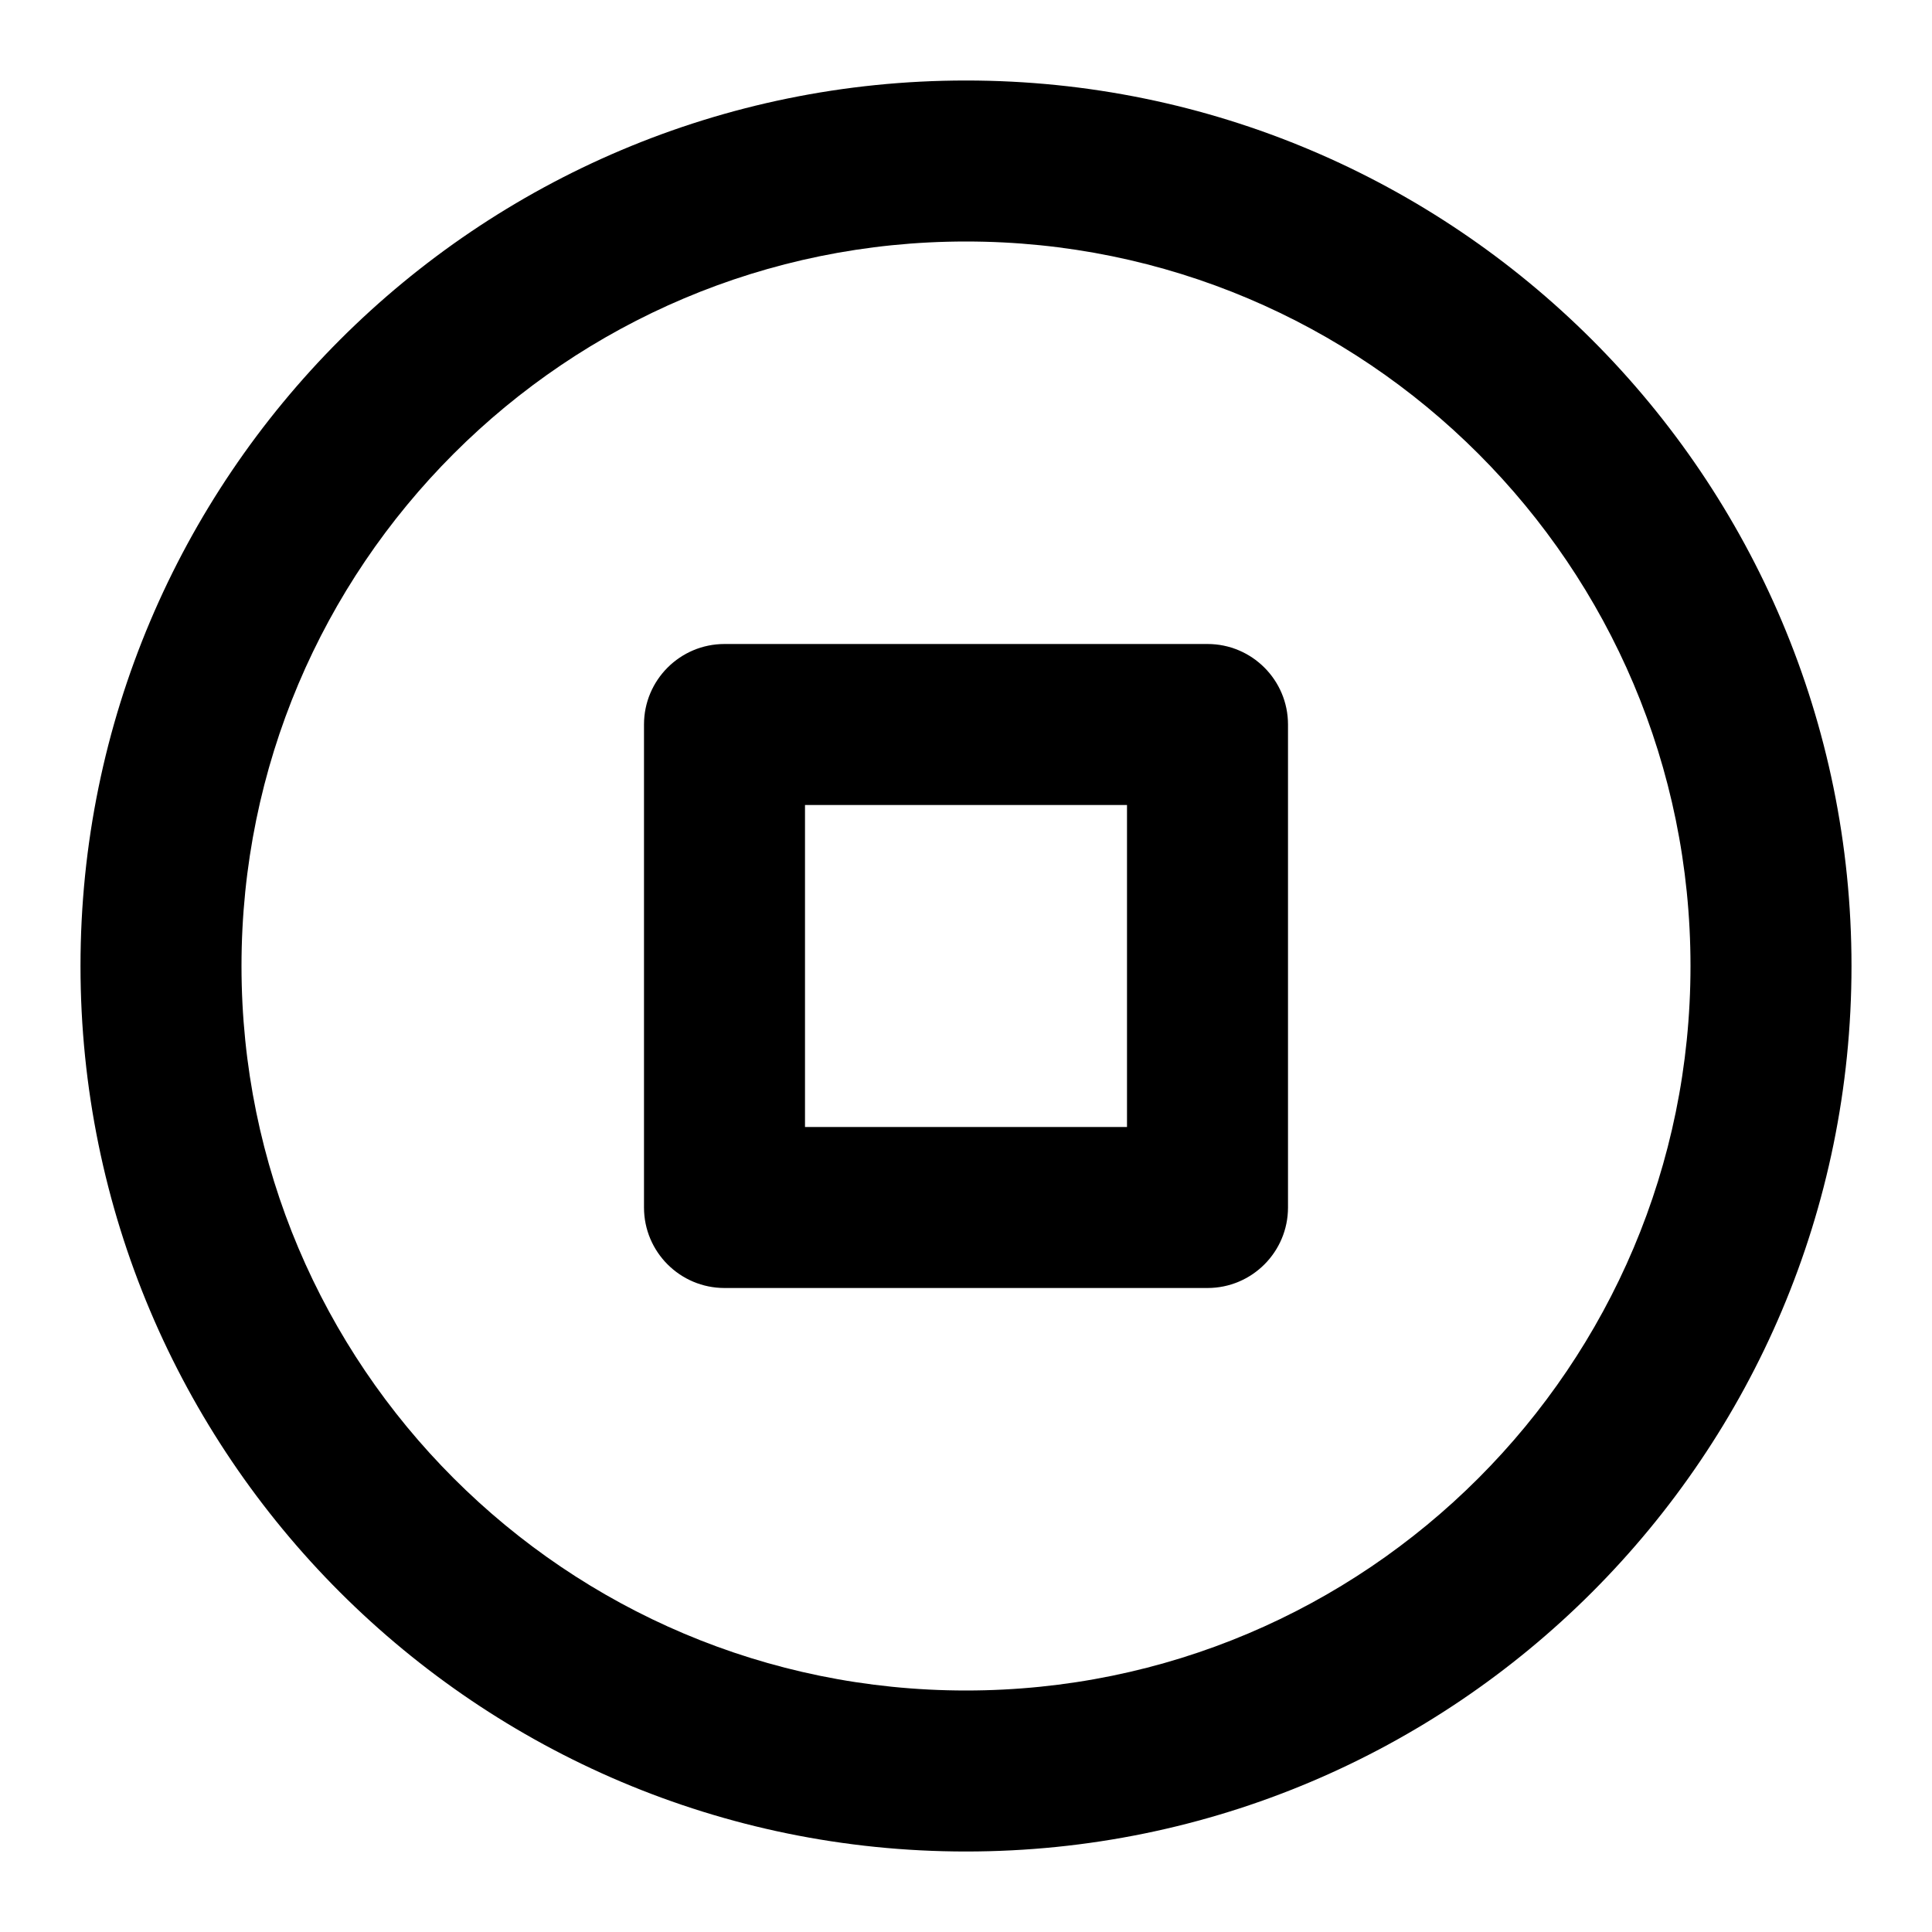
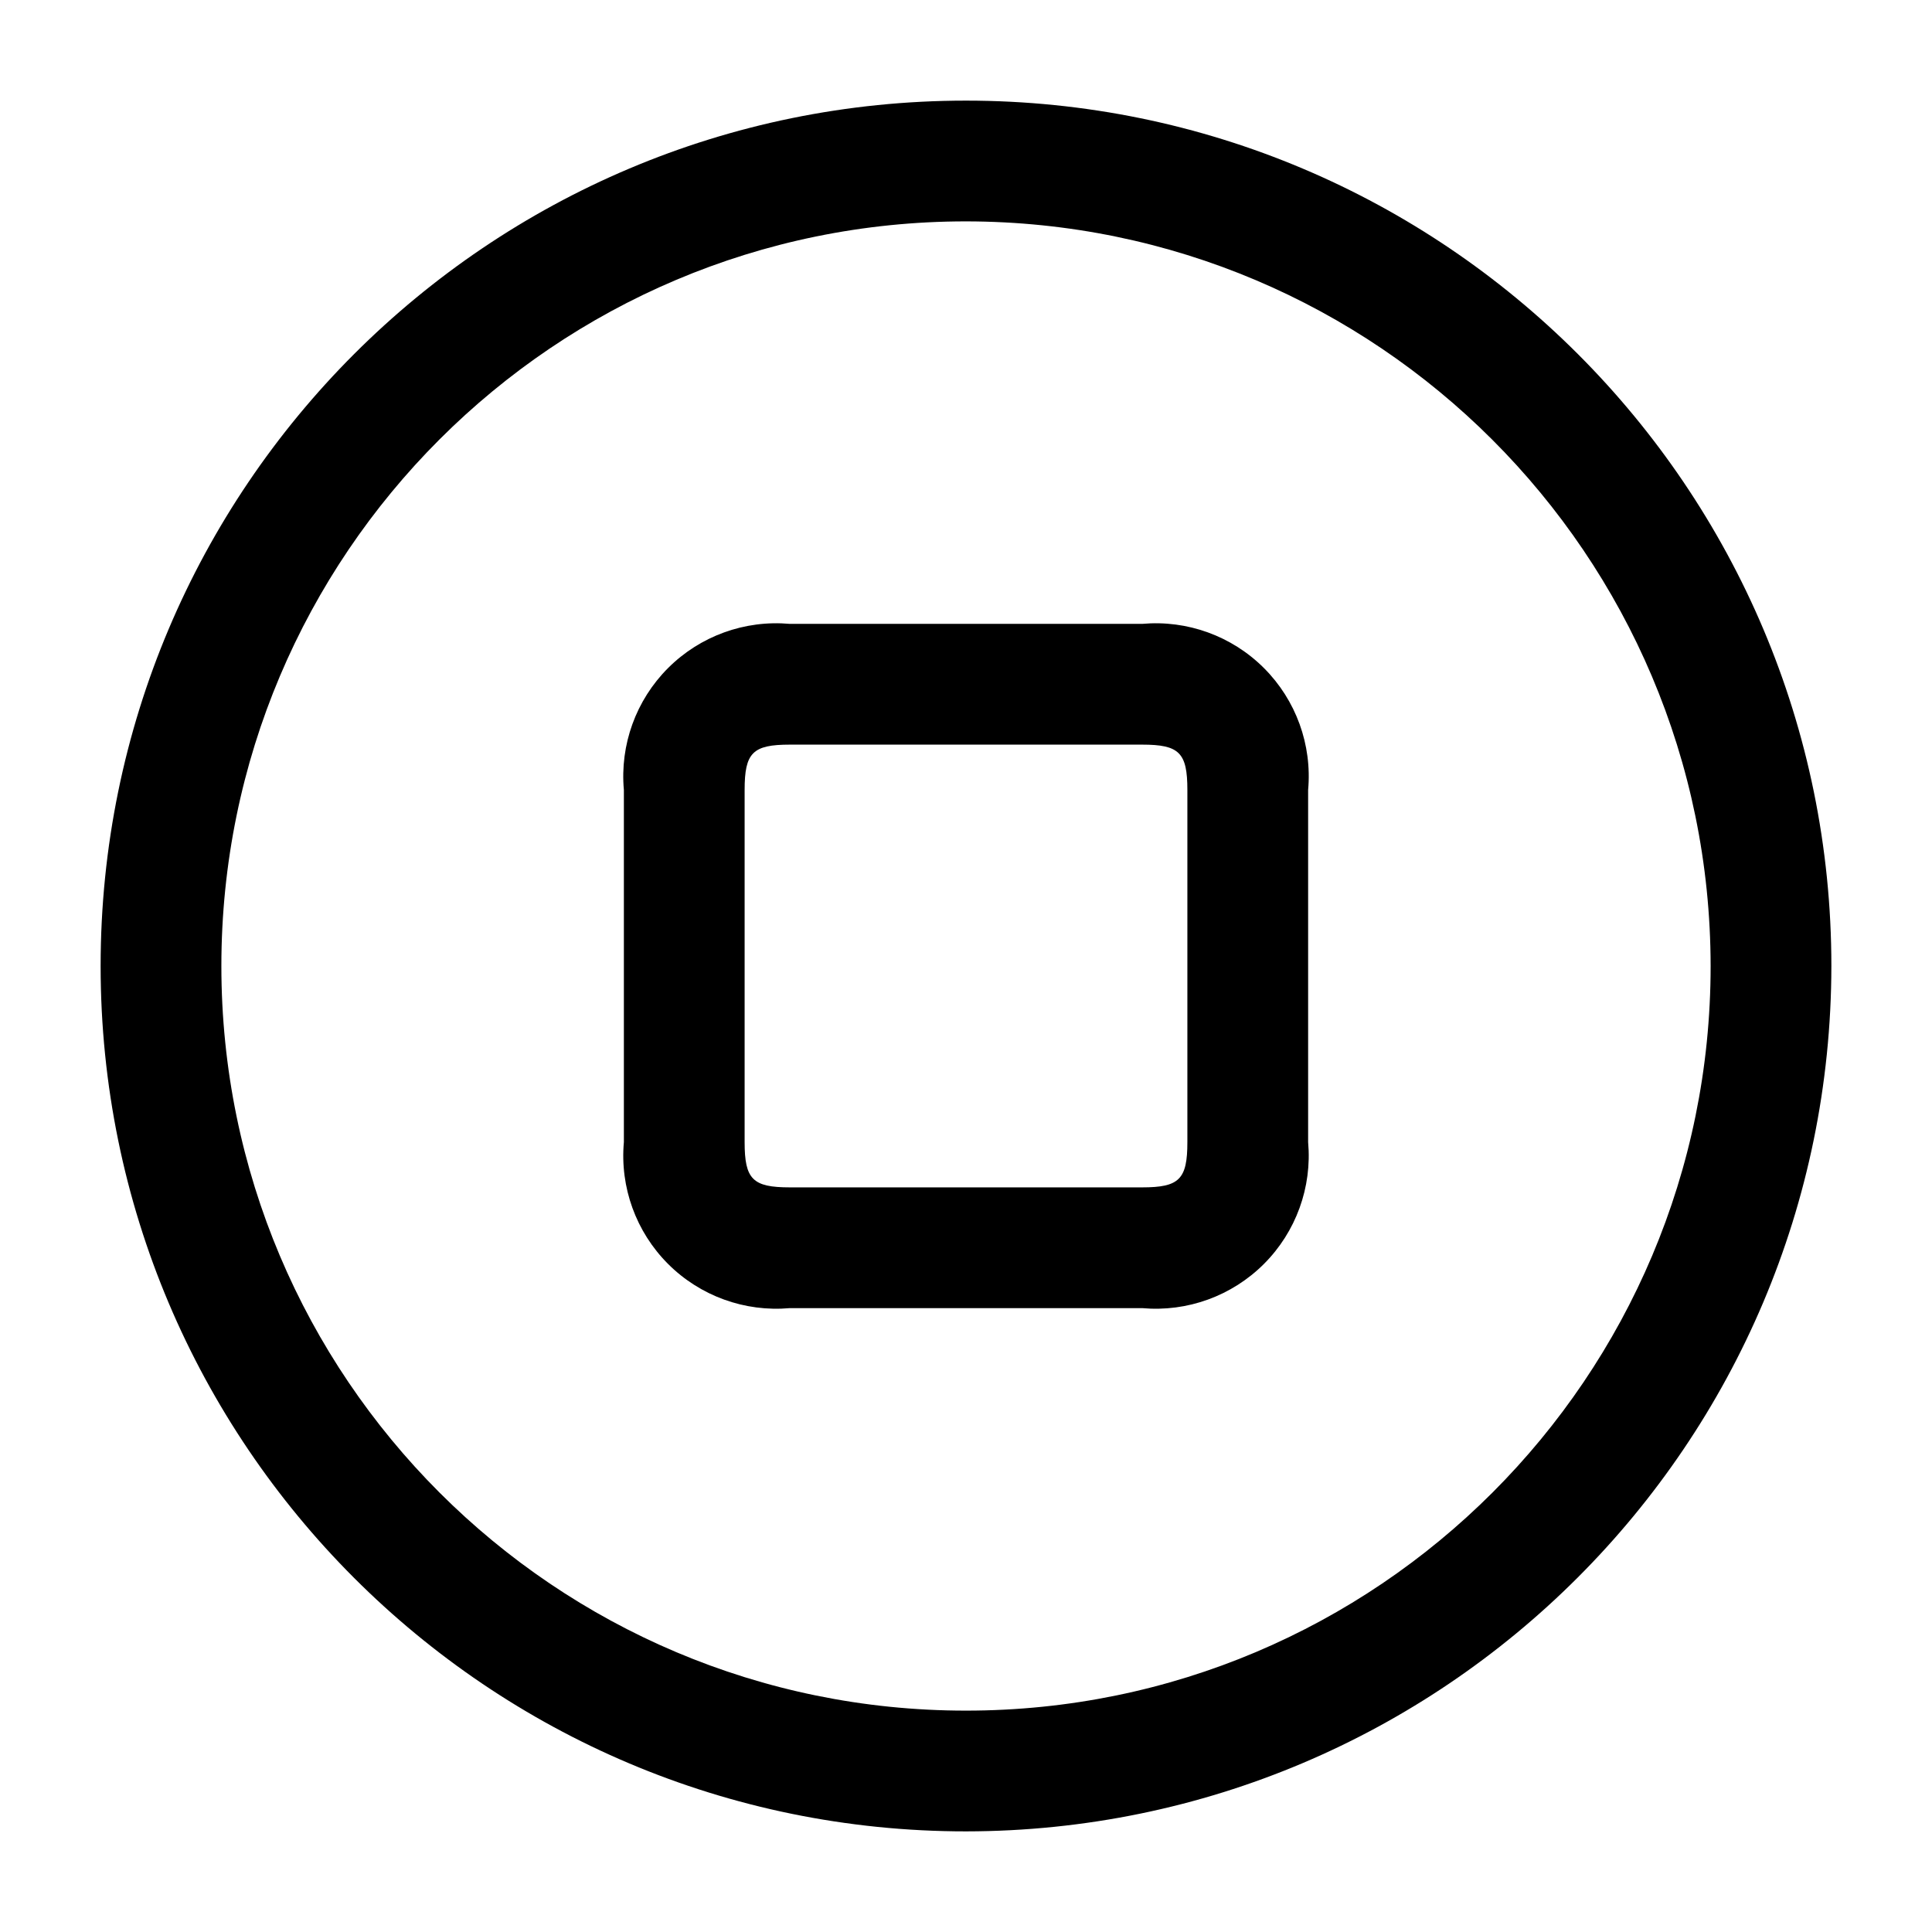
- <svg xmlns="http://www.w3.org/2000/svg" version="1.1" width="24" height="24" viewBox="0 0 24 24">
-   <path d="M23 12c0-3.037-1.232-5.789-3.222-7.778s-4.741-3.222-7.778-3.222-5.789 1.232-7.778 3.222-3.222 4.741-3.222 7.778 1.232 5.789 3.222 7.778 4.741 3.222 7.778 3.222 5.789-1.232 7.778-3.222 3.222-4.741 3.222-7.778zM21 12c0 2.486-1.006 4.734-2.636 6.364s-3.878 2.636-6.364 2.636-4.734-1.006-6.364-2.636-2.636-3.878-2.636-6.364 1.006-4.734 2.636-6.364 3.878-2.636 6.364-2.636 4.734 1.006 6.364 2.636 2.636 3.878 2.636 6.364zM9 8c-0.552 0-1 0.448-1 1v6c0 0.552 0.448 1 1 1h6c0.552 0 1-0.448 1-1v-6c0-0.552-0.448-1-1-1zM10 10h4v4h-4z" />
+ <svg xmlns="http://www.w3.org/2000/svg" id="Layer" viewBox="0 0 24 24">
+   <path id="stop-circle" fill="#000000" d="M12,22.75A10.75,10.75,0,1,1,22.75,12,10.762,10.762,0,0,1,12,22.75Zm0-20A9.25,9.25,0,1,0,21.25,12,9.26,9.26,0,0,0,12,2.75Zm2.188,13.5H9.812A1.9,1.9,0,0,1,7.75,14.188V9.813A1.9,1.9,0,0,1,9.812,7.75h4.376A1.9,1.9,0,0,1,16.25,9.813v4.375A1.9,1.9,0,0,1,14.188,16.25Zm-4.376-7c-.462,0-.562.1-.562.563v4.375c0,.462.1.562.562.562h4.376c.462,0,.562-.1.562-.562V9.813c0-.463-.1-.563-.562-.563Z" />
</svg>
